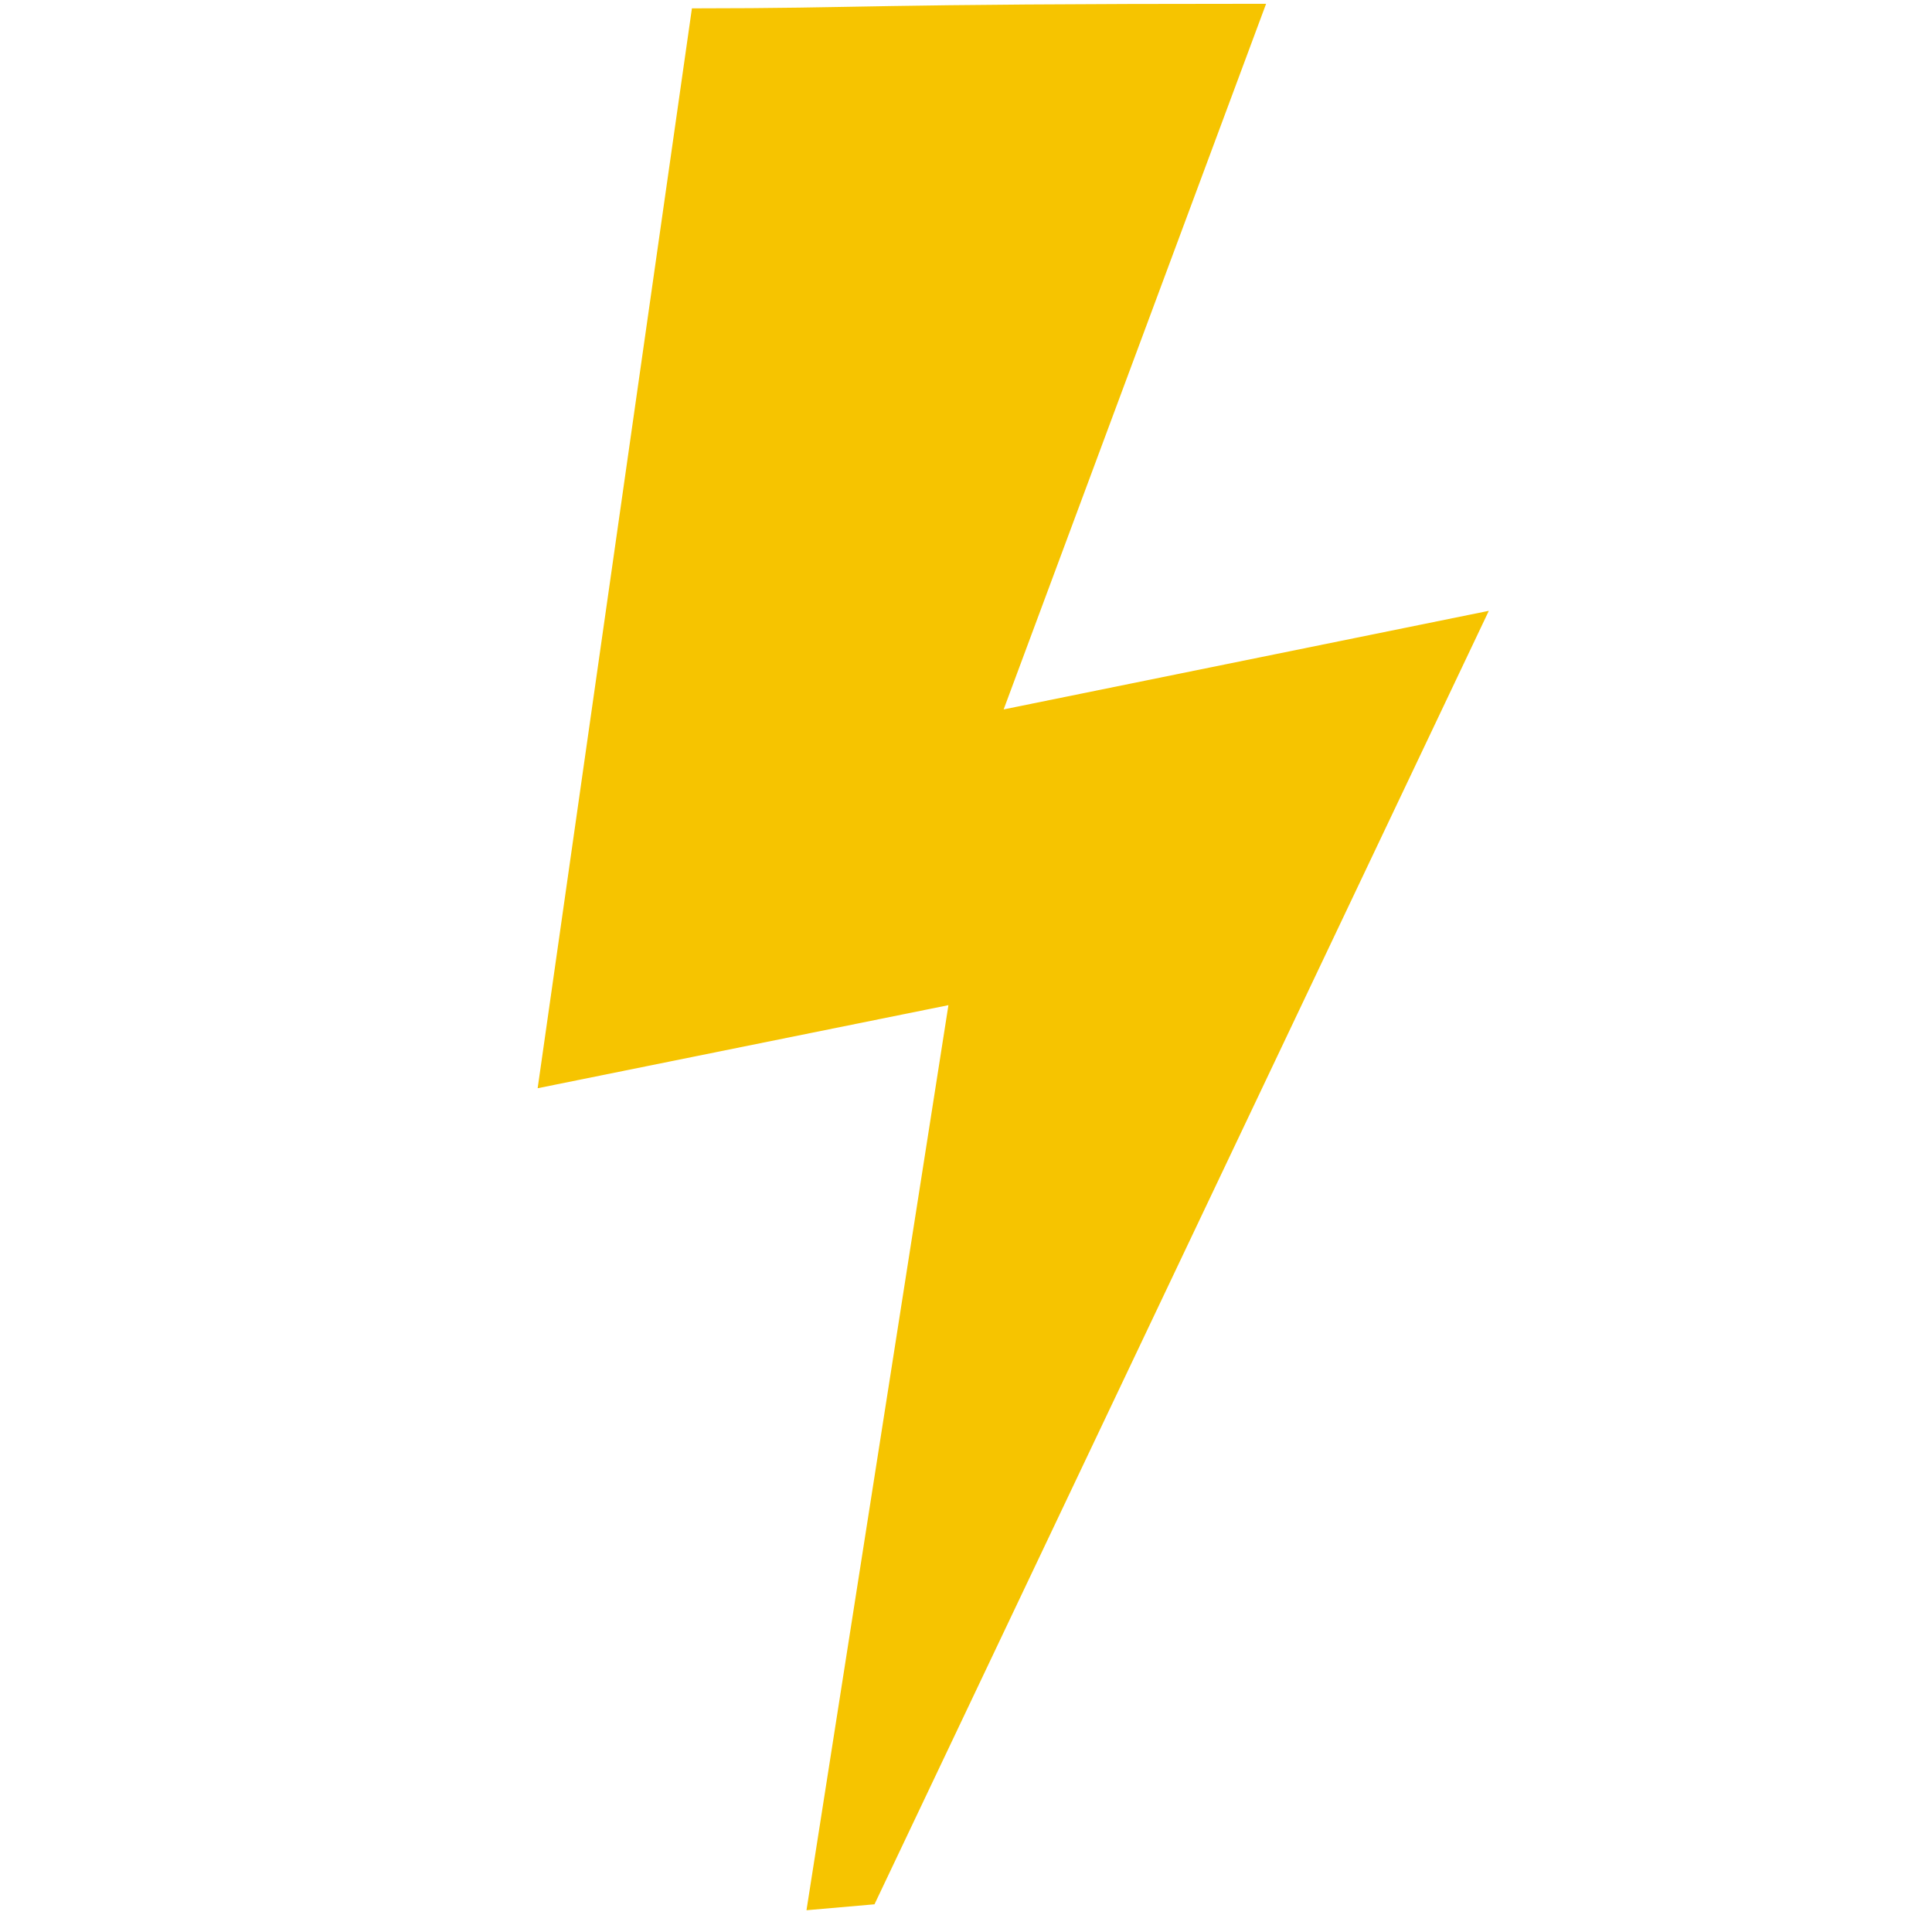
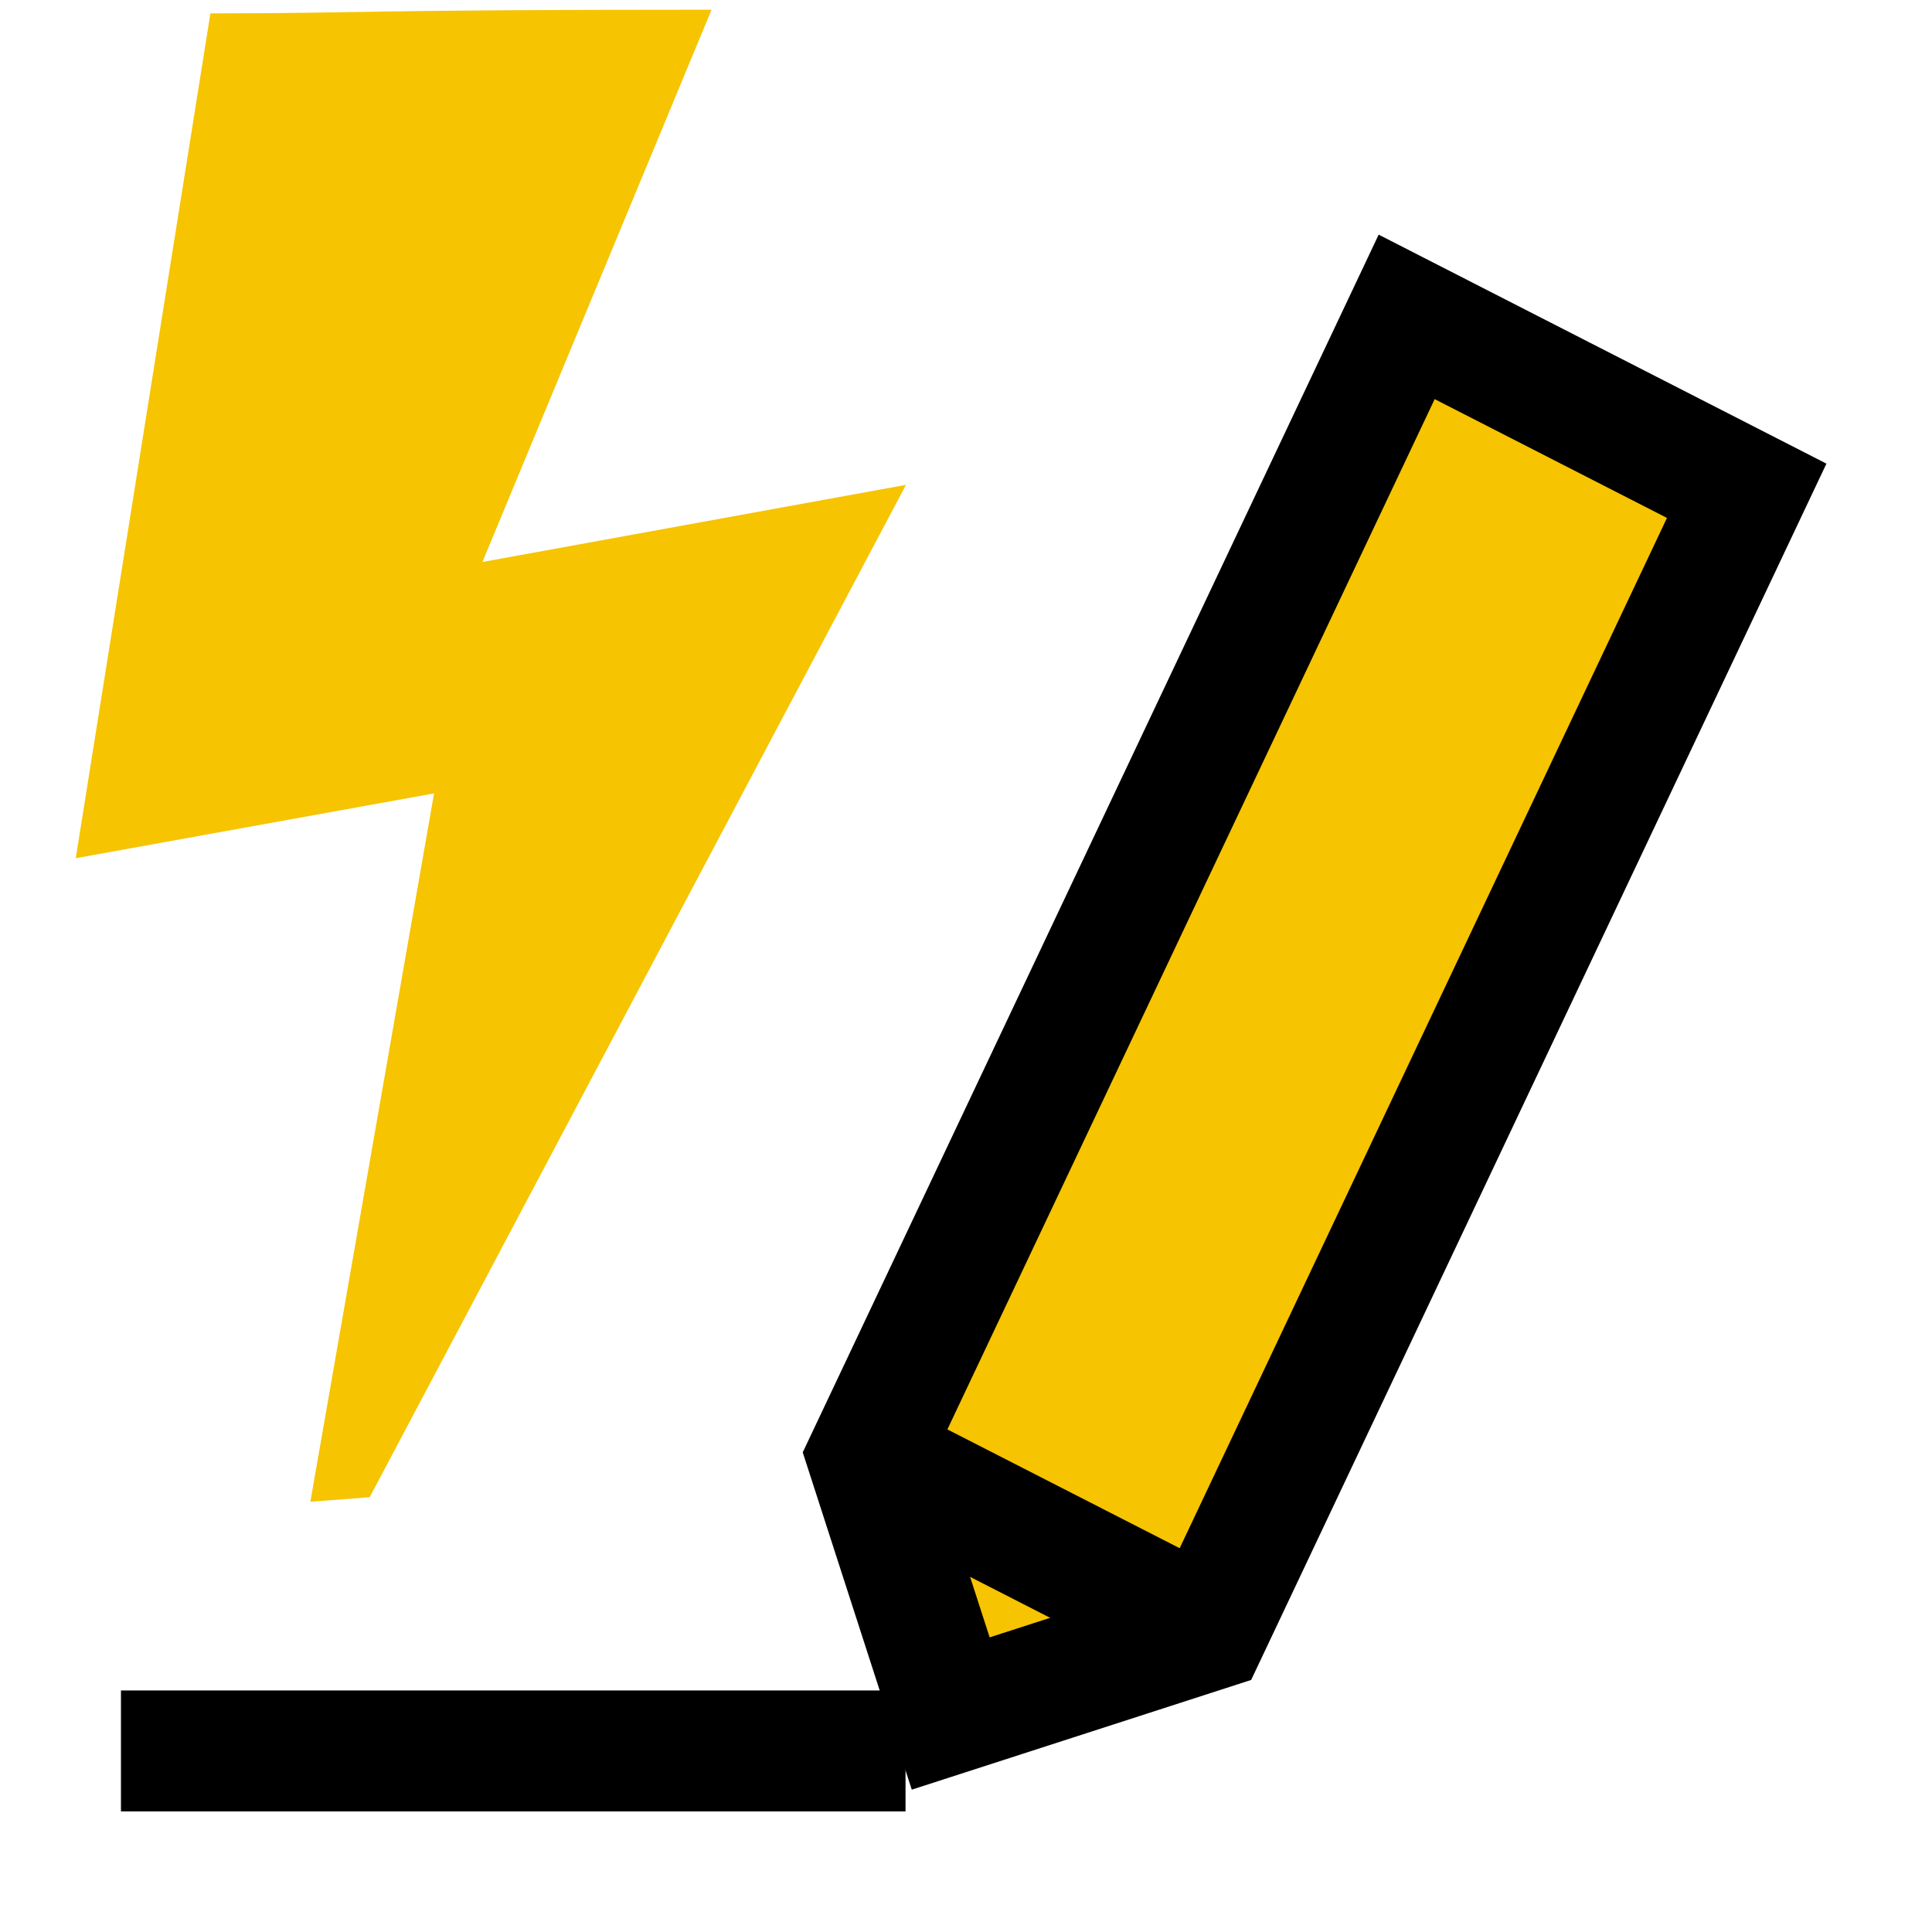
<svg xmlns="http://www.w3.org/2000/svg" width="16" height="16" viewBox="0 0 4.233 4.233" version="1.1" id="svg8">
  <defs id="defs2" />
  <g id="layer1" transform="translate(0,-292.7667)">
    <g id="g822" transform="translate(-5.142856,0.5231696)">
      <text id="text906" y="295.929" x="0.167" style="font-style:normal;font-variant:normal;font-weight:normal;font-stretch:normal;font-size:2.749px;line-height:1.25;font-family:'Liberation Sans';-inkscape-font-specification:'Liberation Sans';font-variant-ligatures:normal;font-variant-position:normal;font-variant-caps:normal;font-variant-numeric:normal;font-variant-alternates:normal;font-feature-settings:normal;text-indent:0;text-align:start;text-decoration:none;text-decoration-line:none;text-decoration-style:solid;text-decoration-color:#000000;letter-spacing:0px;word-spacing:0px;text-transform:none;writing-mode:lr-tb;direction:ltr;text-orientation:mixed;dominant-baseline:auto;baseline-shift:baseline;text-anchor:start;white-space:normal;shape-padding:0;opacity:1;vector-effect:none;fill:#000000;fill-opacity:1;stroke:none;stroke-width:0.069;stroke-linecap:butt;stroke-linejoin:miter;stroke-miterlimit:4;stroke-dasharray:none;stroke-dashoffset:0;stroke-opacity:1" xml:space="preserve">
        <tspan style="stroke-width:0.069" y="295.929" x="0.167" id="tspan904">Ab</tspan>
      </text>
      <path id="path915" d="m 3.836,293.742 v 2.465" style="fill:#000000;fill-opacity:1;fill-rule:nonzero;stroke:#000000;stroke-width:0.206;stroke-linecap:butt;stroke-linejoin:miter;stroke-miterlimit:4.6;stroke-dasharray:none;stroke-dashoffset:0;stroke-opacity:1" />
    </g>
-     <path style="fill:#ffcc00;stroke:none;stroke-width:0.57px;stroke-linecap:butt;stroke-linejoin:miter;stroke-opacity:1" d="m -3.96,288.046 0.904,-2.1e-4 -0.472,1.262 0.583,-0.228 -0.897,2.551 0.086,-1.739 -0.361,0.19 z" id="path817" />
-     <path id="path824" d="m 1.516,292.785 c 0.396,-10e-5 0.346,-0.01 1.258,-0.01 l -0.575,1.546 1.063,-0.216 -1.346,2.834 -0.149,0.013 0.311,-1.983 -0.9,0.182 z" style="fill:#f6c400;fill-opacity:1;stroke:none;stroke-width:0.898px;stroke-linecap:butt;stroke-linejoin:miter;stroke-opacity:1" />
-     <path style="fill:#f6c400;fill-opacity:1;stroke:none;stroke-width:0.663px;stroke-linecap:butt;stroke-linejoin:miter;stroke-opacity:1" d="m -1.718,287.464 1.05,-2.4e-4 -0.549,1.467 0.678,-0.265 -1.043,2.966 0.1,-2.022 -0.42,0.221 z" id="path826" />
+     <path id="path824" d="m -2.184,289.448 c 0.346,-8e-5 0.302,-0.008 1.098,-0.008 l -0.502,1.21 0.928,-0.169 -1.175,2.218 -0.13,0.01 0.271,-1.552 -0.785,0.142 z" style="fill:#f6c400;fill-opacity:1;stroke:none;stroke-width:0.898px;stroke-linecap:butt;stroke-linejoin:miter;stroke-opacity:1" />
+     <path style="fill:none;stroke:#000000;stroke-width:0.265;stroke-linecap:butt;stroke-linejoin:miter;stroke-miterlimit:4;stroke-dasharray:none;stroke-opacity:1" d="m 9.79,295.545 v -0.529 l 2.117,-1.852 0.529,0.529 -2.117,1.852 z" id="path822" />
+     <path style="fill:#f6c400;fill-opacity:1;stroke:none;stroke-width:0.898px;stroke-linecap:butt;stroke-linejoin:miter;stroke-opacity:1" d="m -4.762,286.625 c 0.396,-10e-5 0.346,-0.01 1.258,-0.01 l -0.575,1.546 1.063,-0.216 -1.346,2.834 -0.149,0.013 0.311,-1.983 -0.9,0.182 z" id="path833" />
+     <path style="fill:none;stroke:#000000;stroke-width:0.265px;stroke-linecap:butt;stroke-linejoin:miter;stroke-opacity:1" d="m 5.424,293.428 v 2.91" id="path839" />
+     <path style="fill:none;stroke:#000000;stroke-width:0.265px;stroke-linecap:butt;stroke-linejoin:miter;stroke-opacity:1" d="M 4.895,296.339 H 5.953" id="path841" />
+     <path style="fill:none;stroke:#000000;stroke-width:0.265px;stroke-linecap:butt;stroke-linejoin:miter;stroke-opacity:1" d="M 4.895,293.428 H 5.953" id="path843" />
+     <path id="path845" d="m 6.482,297.132 v 3.175" style="fill:none;stroke:#000000;stroke-width:0.265px;stroke-linecap:butt;stroke-linejoin:miter;stroke-opacity:1" />
+     <path style="fill:none;stroke:#000000;stroke-width:0.265px;stroke-linecap:butt;stroke-linejoin:miter;stroke-opacity:1" d="M 5.556,300.175 H 6.35" id="path851" />
+     <path style="fill:none;stroke:#000000;stroke-width:0.265px;stroke-linecap:butt;stroke-linejoin:miter;stroke-opacity:1" d="M 6.615,300.175 H 7.408" id="path853" />
+     <path id="path855" d="M 5.556,297.265 H 6.35" style="fill:none;stroke:#000000;stroke-width:0.265px;stroke-linecap:butt;stroke-linejoin:miter;stroke-opacity:1" />
+     <path id="path857" d="M 6.615,297.265 H 7.408" style="fill:none;stroke:#000000;stroke-width:0.265px;stroke-linecap:butt;stroke-linejoin:miter;stroke-opacity:1" />
+     <path style="fill:#f6c400;fill-opacity:1;stroke:none;stroke-width:0.898px;stroke-linecap:butt;stroke-linejoin:miter;stroke-opacity:1" d="m 0.461,292.796 c 0.346,-8e-5 0.302,-0.008 1.098,-0.008 l -0.502,1.21 0.928,-0.169 -1.175,2.218 -0.13,0.01 0.271,-1.552 -0.785,0.142 z" id="path859" />
+     <path id="path861" d="m 1.901,295.958 1.181,-2.497 0.745,0.381 -1.181,2.497 -0.563,0.182 z" style="fill:#f6c400;fill-opacity:1;stroke:#000000;stroke-width:0.265px;stroke-linecap:butt;stroke-linejoin:miter;stroke-opacity:1" />
+     <path id="path863" d="M 1.984,296.603 H 0.265" style="fill:none;stroke:#000000;stroke-width:0.265;stroke-linecap:butt;stroke-linejoin:miter;stroke-opacity:1;stroke-miterlimit:4;stroke-dasharray:none" />
+     <path id="path865" d="m 1.901,295.958 0.745,0.381" style="fill:none;stroke:#000000;stroke-width:0.265px;stroke-linecap:butt;stroke-linejoin:miter;stroke-opacity:1" />
  </g>
</svg>
